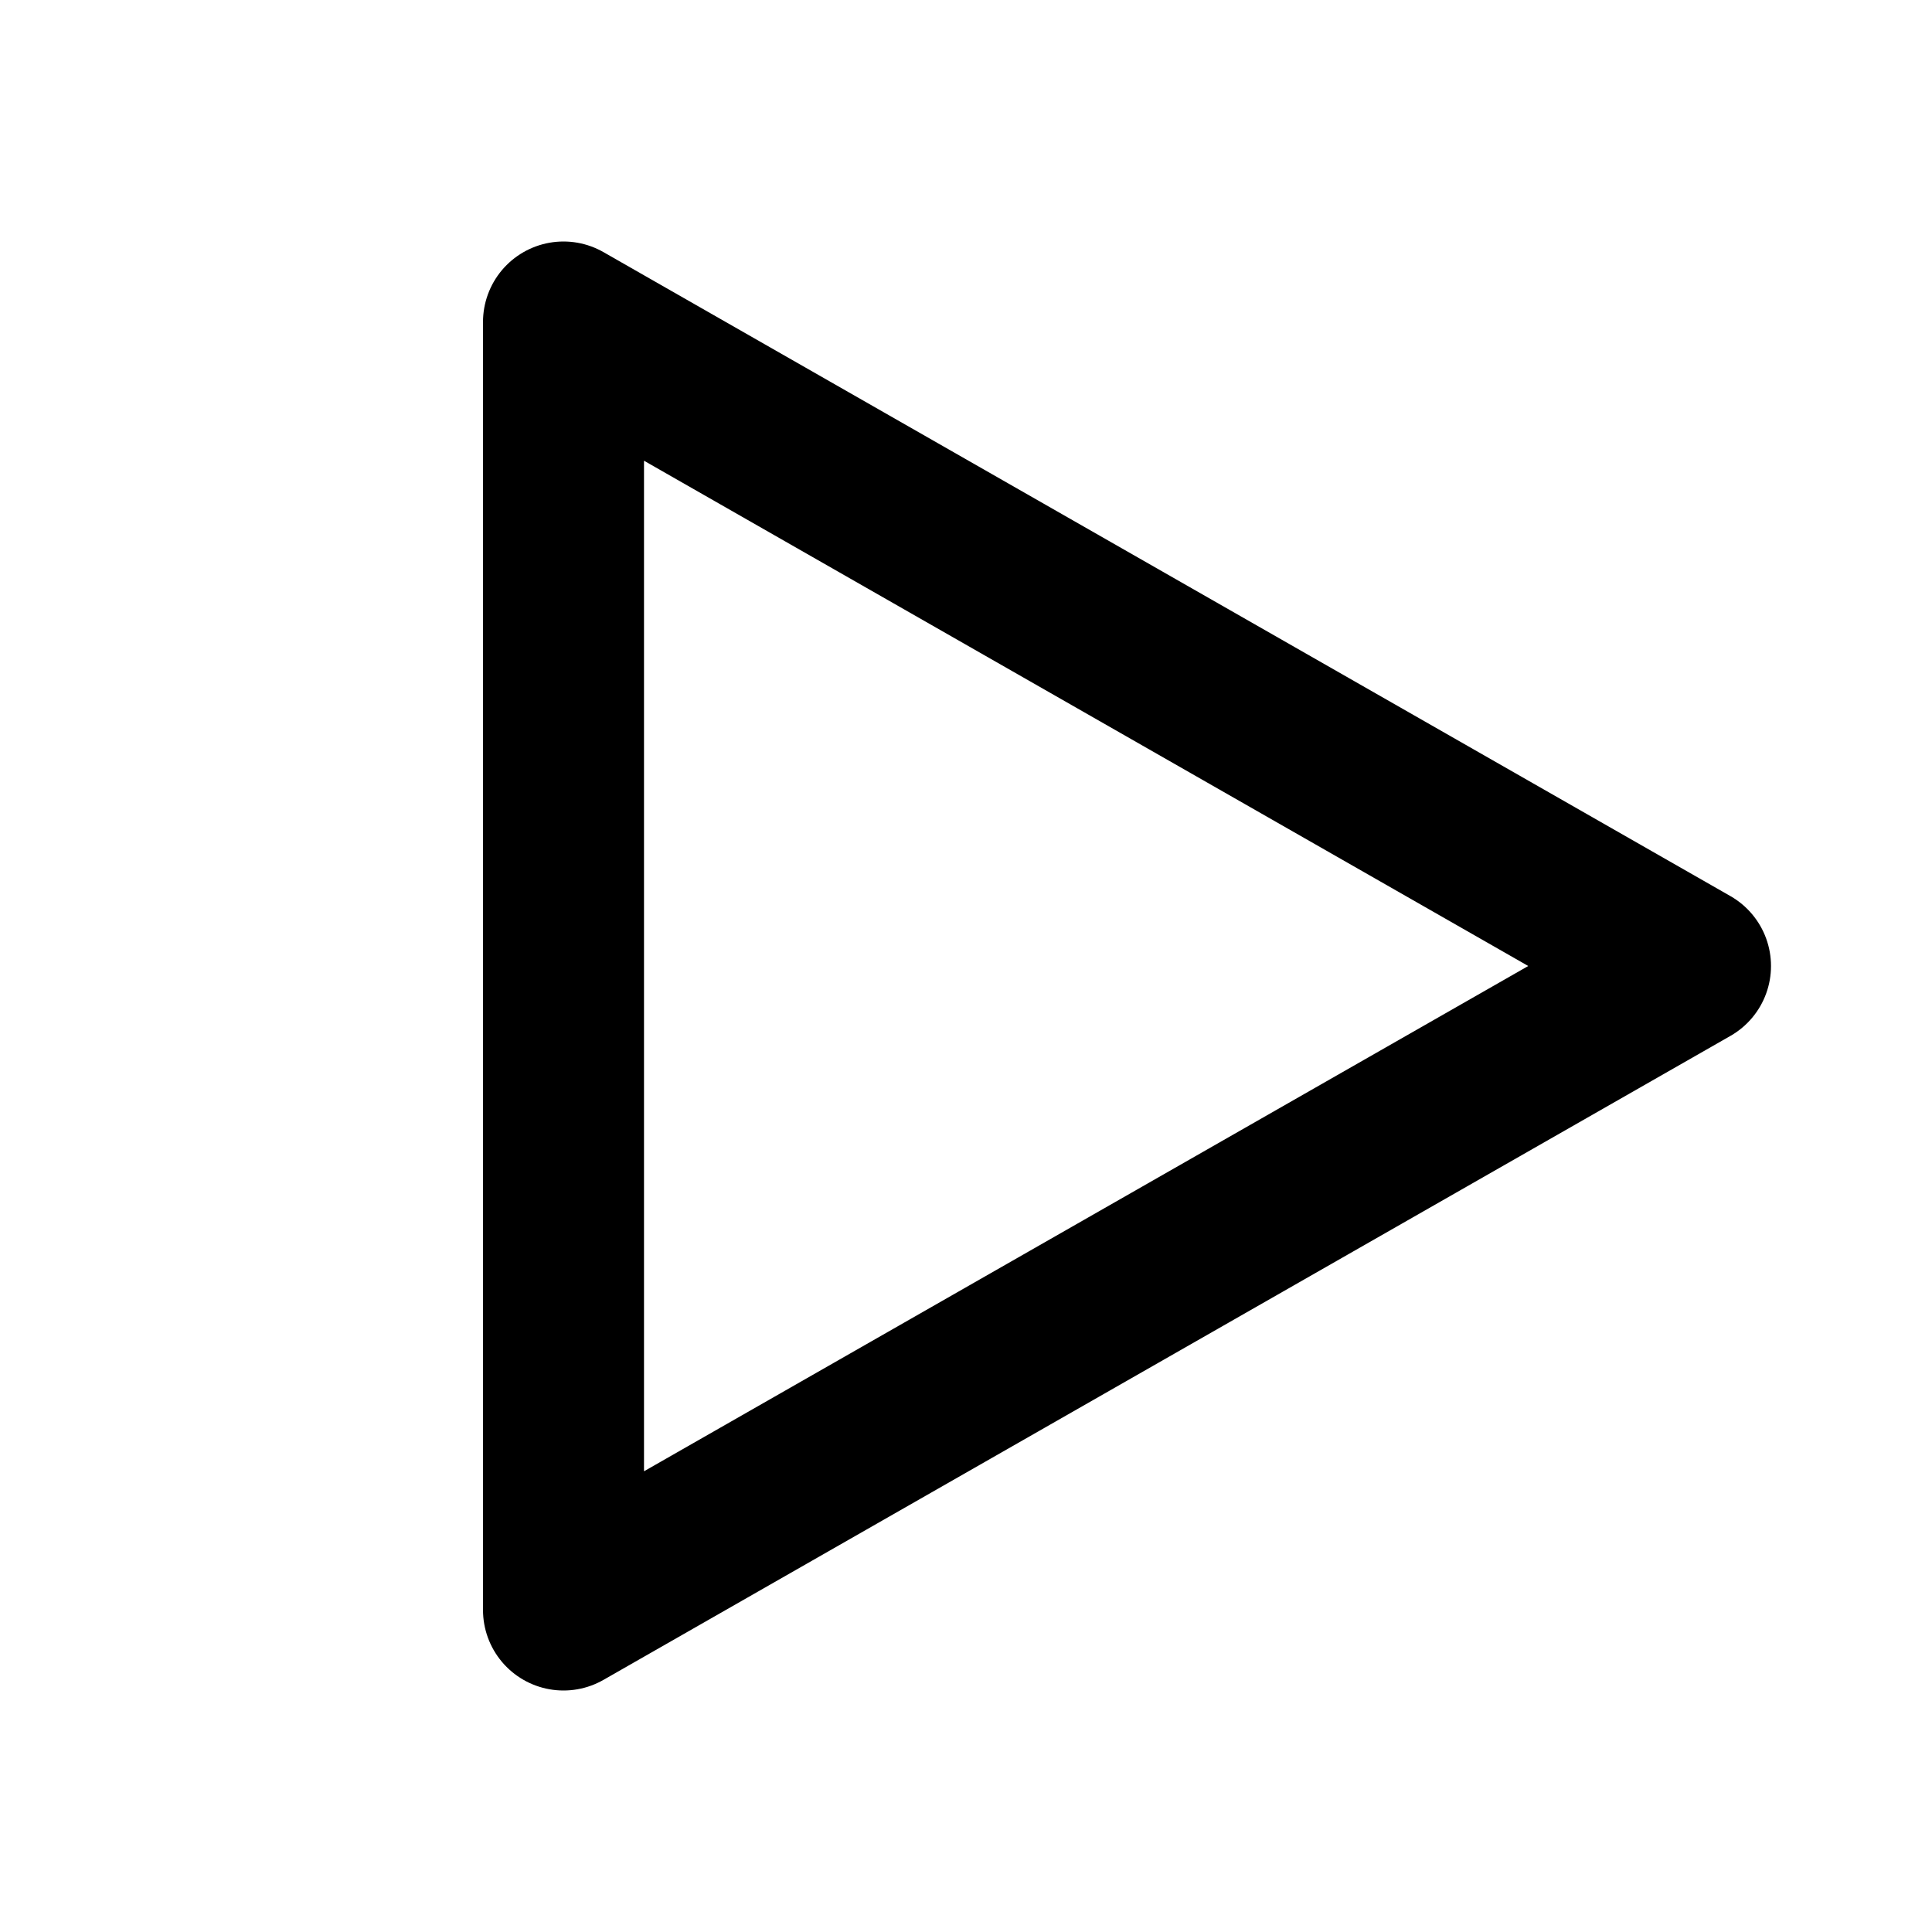
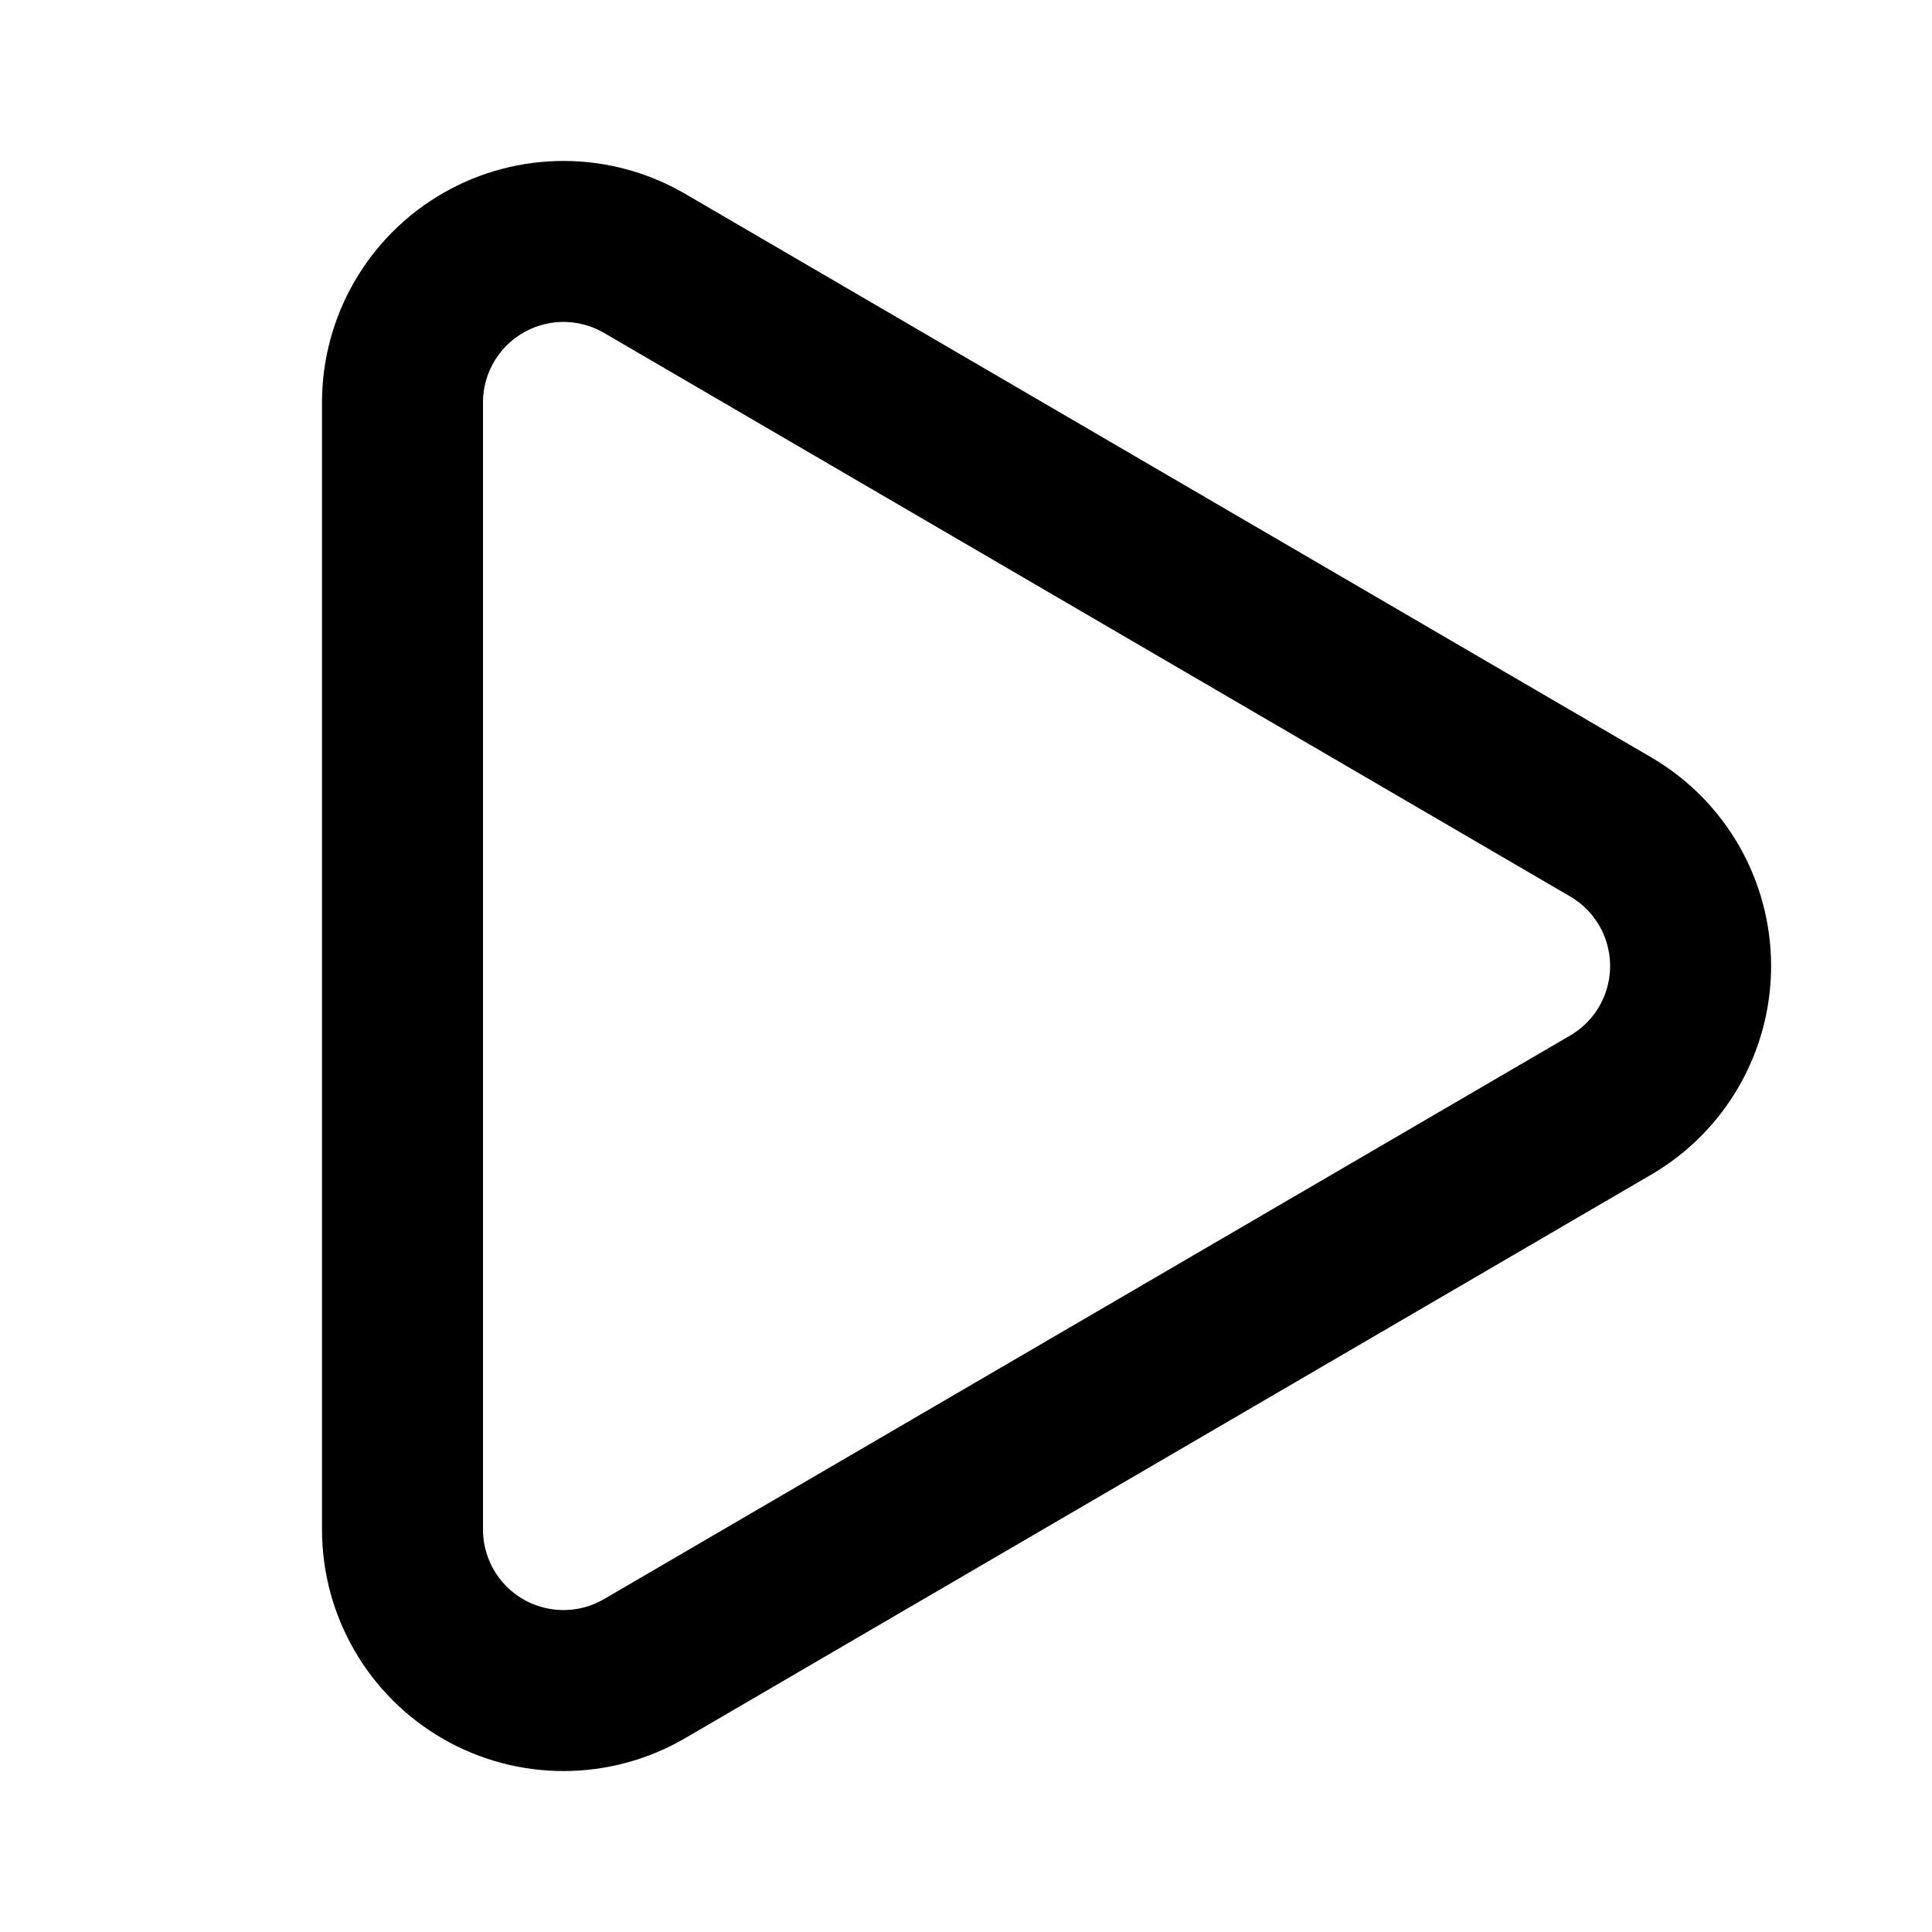
<svg xmlns="http://www.w3.org/2000/svg" width="24" height="24" viewBox="0 0 24 24" fill="none" stroke="currentColor" stroke-width="2" stroke-linecap="round" stroke-linejoin="round">
-   <path d="m7 4 14 8-14 8z" />
+   <path d="M5 5a2 2 0 0 1 3.008-1.728l11.997 6.998a2 2 0 0 1 .003 3.458l-12 7A2 2 0 0 1 5 19z" />
</svg>
